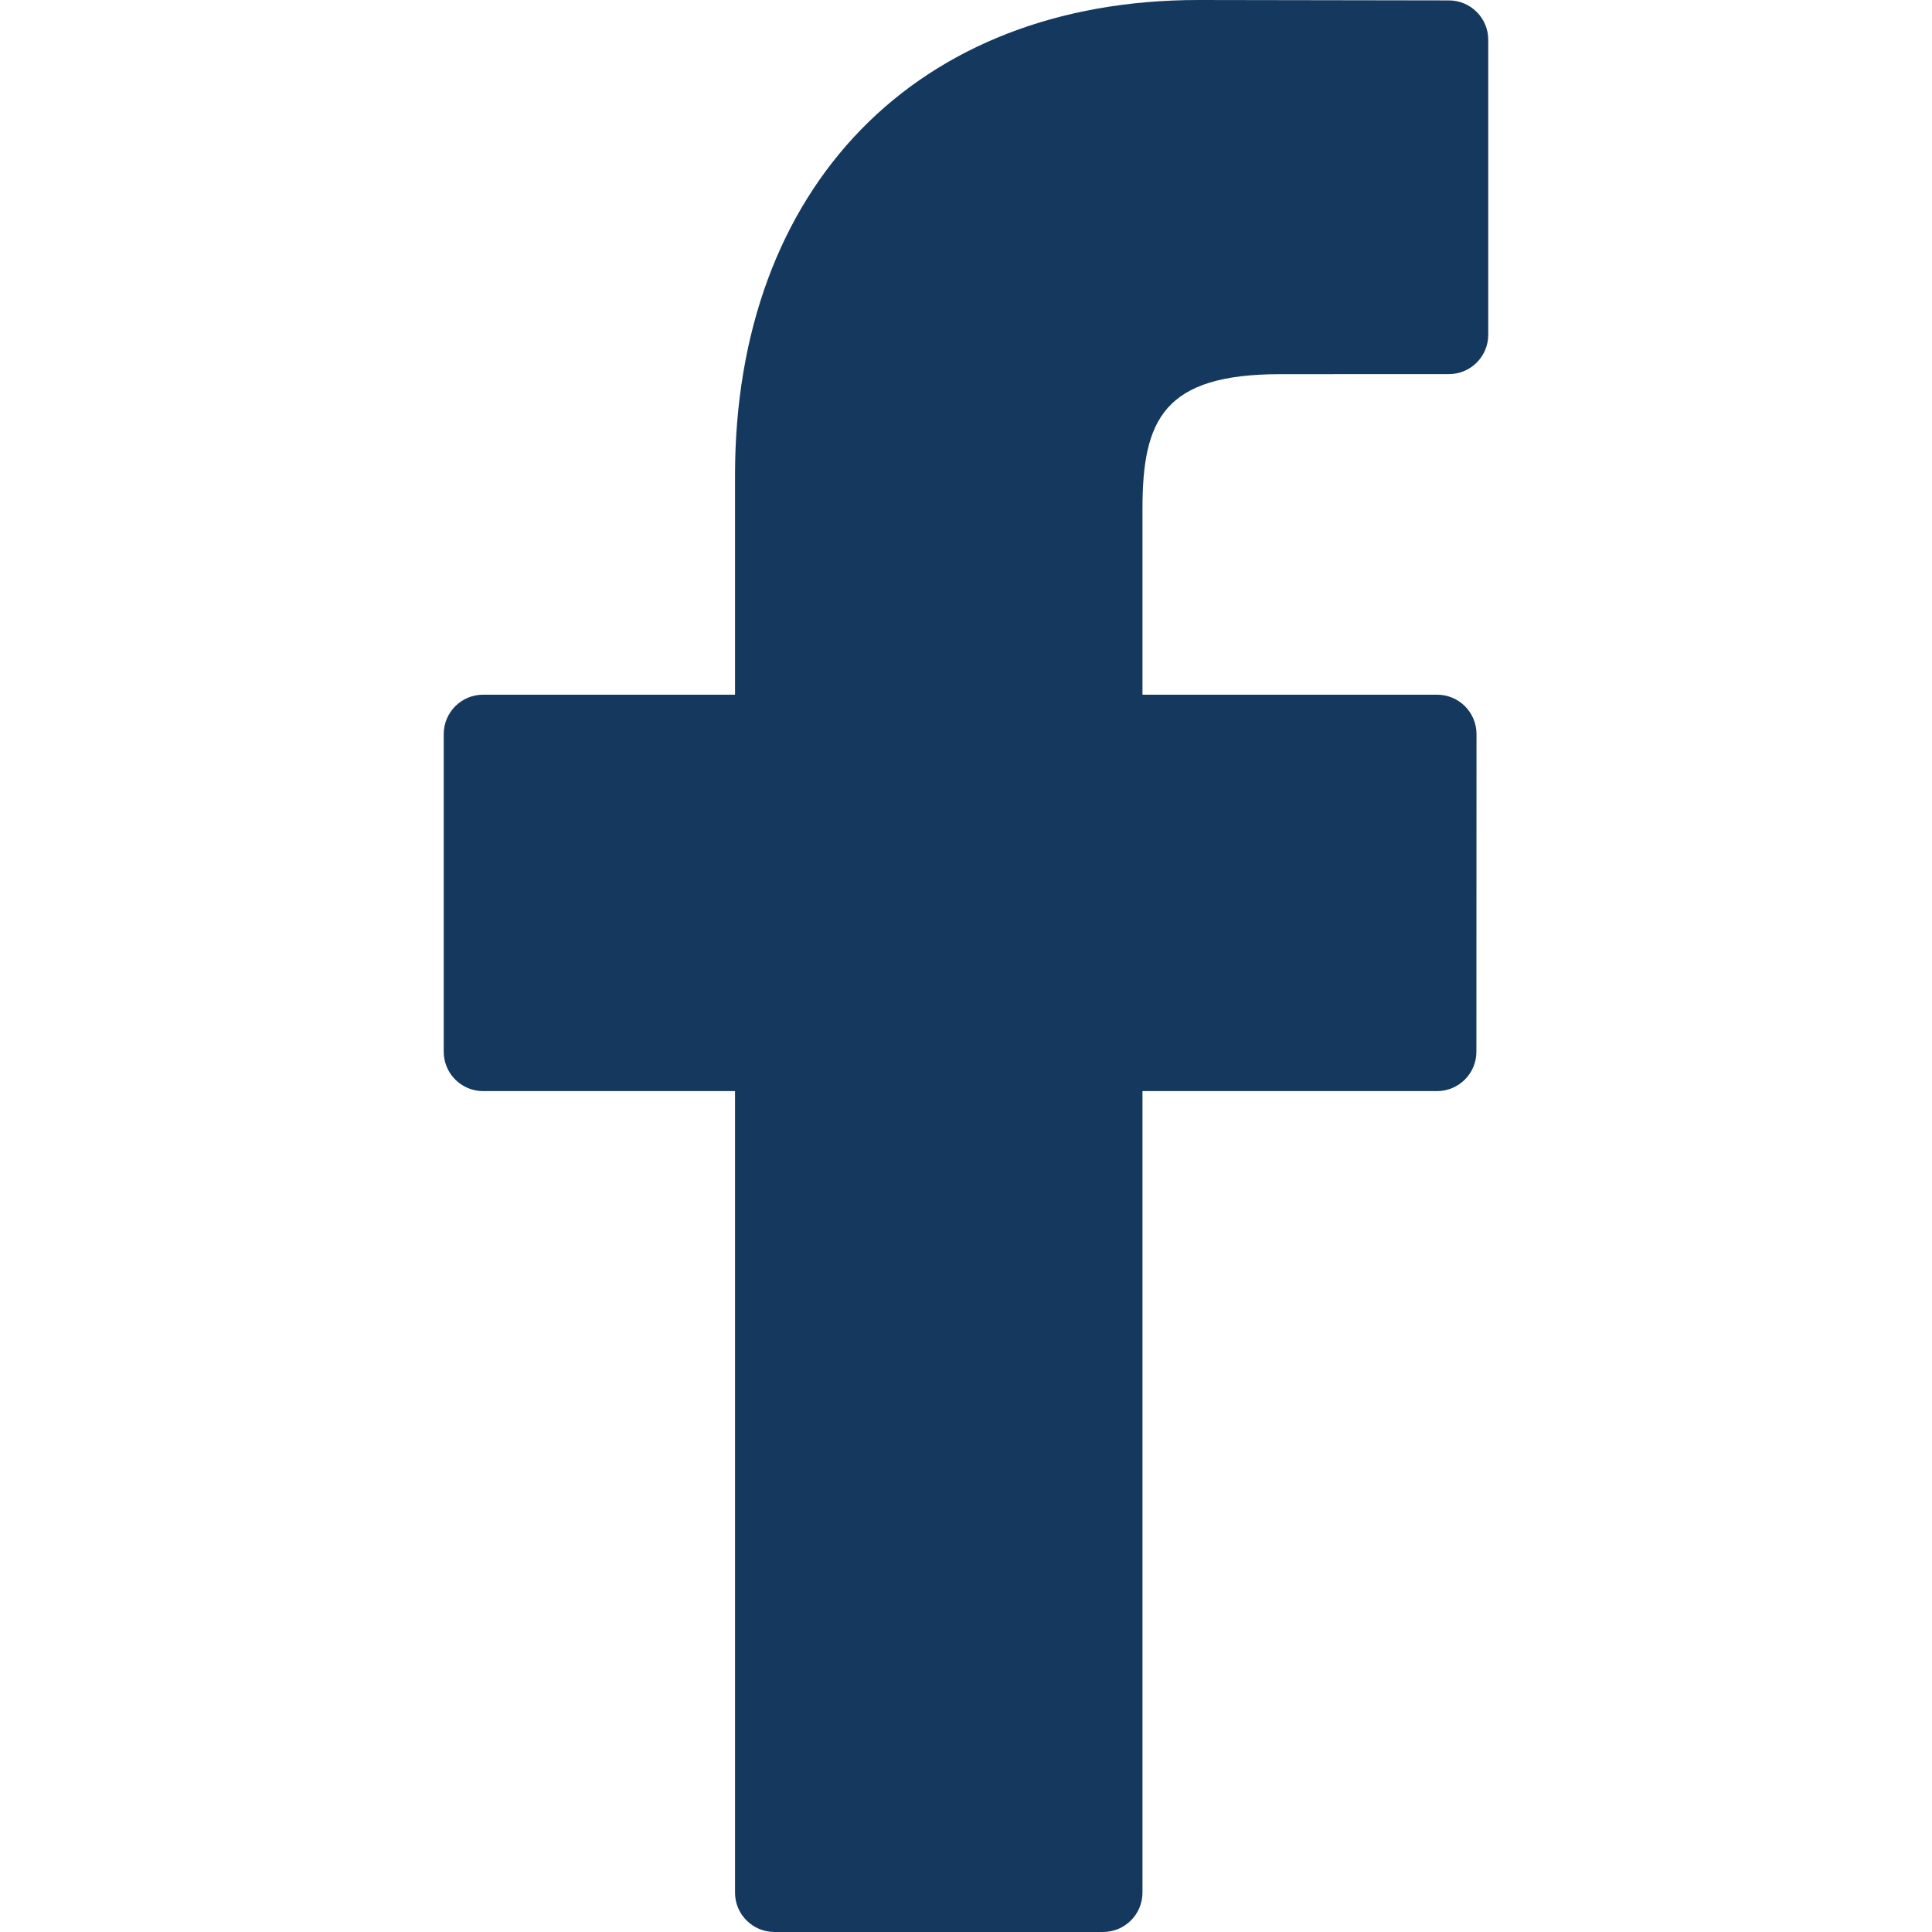
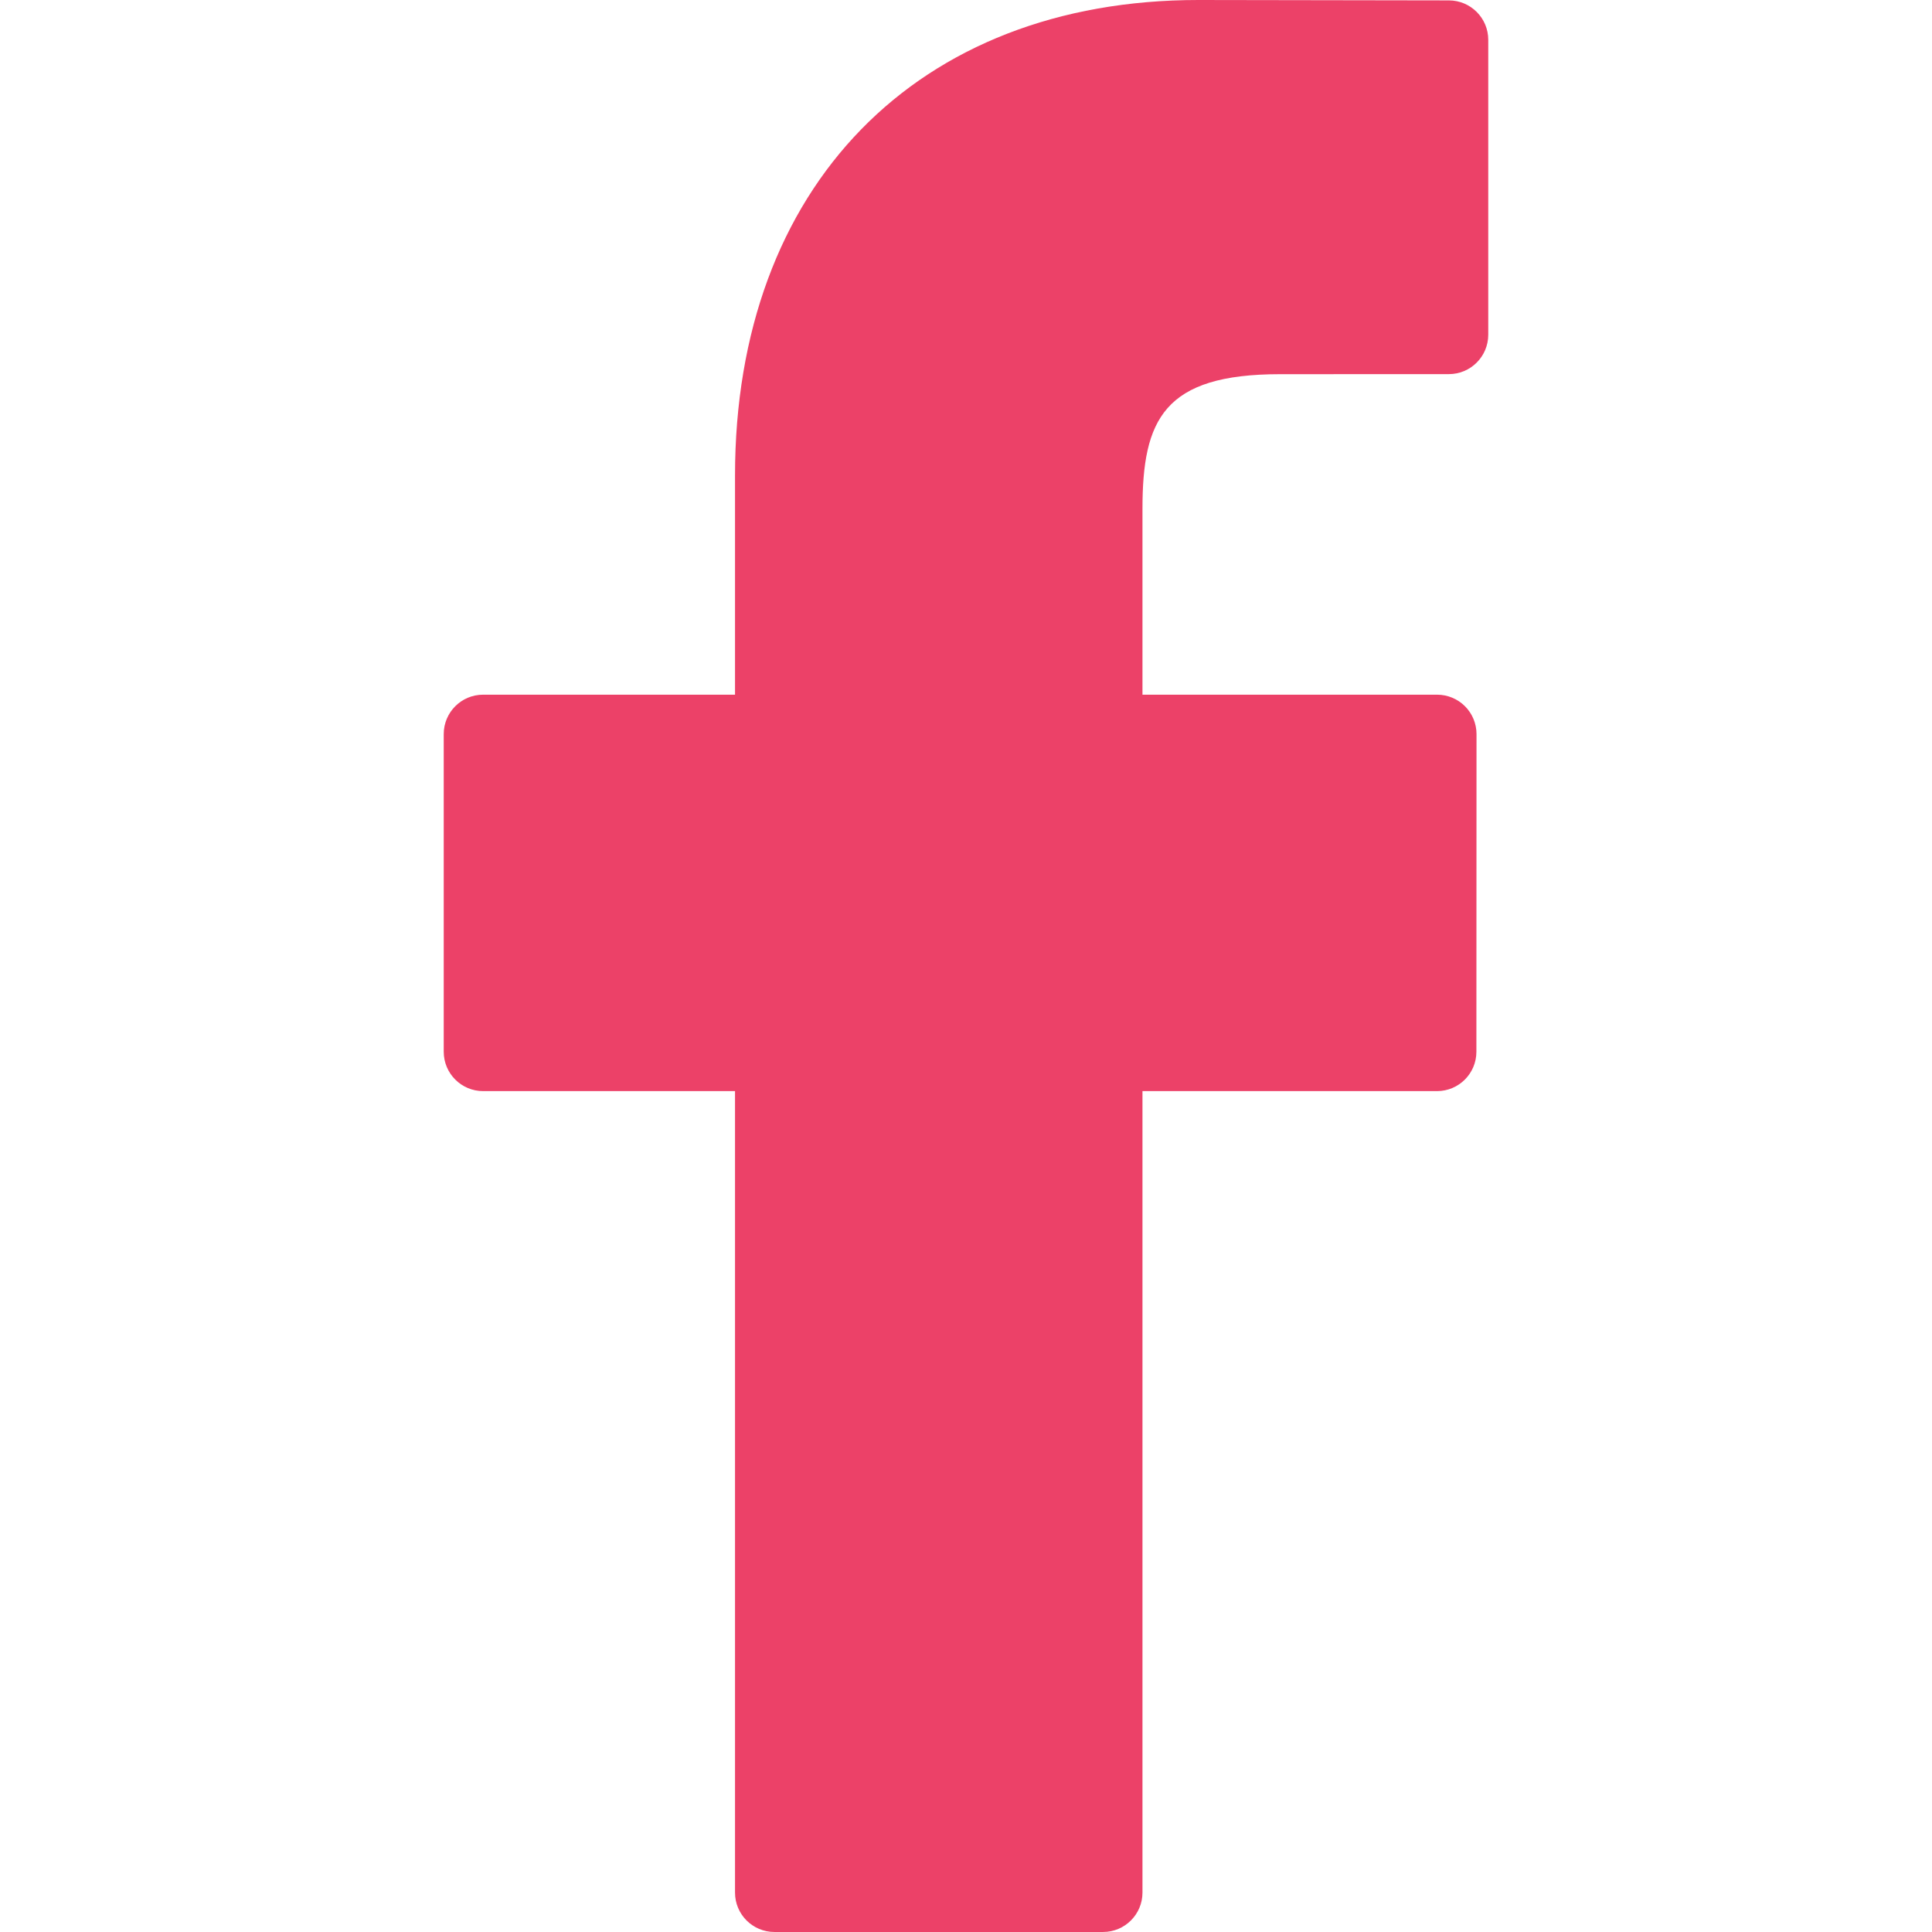
<svg xmlns="http://www.w3.org/2000/svg" version="1.1" id="Capa_1" x="0px" y="0px" width="96.124px" height="96.123px" viewBox="0 0 96.124 96.123" style="enable-background:new 0 0 96.124 96.123;" xml:space="preserve">
  <g>
-     <path fill="#15395E" d="M72.089,0.02L59.624,0C45.62,0,36.57,9.285,36.57,23.656v10.907H24.037c-1.083,0-1.96,0.878-1.96,1.961v15.803   c0,1.083,0.878,1.96,1.96,1.96h12.533v39.876c0,1.083,0.877,1.96,1.96,1.96h16.352c1.083,0,1.96-0.878,1.96-1.96V54.287h14.654   c1.083,0,1.96-0.877,1.96-1.96l0.006-15.803c0-0.52-0.207-1.018-0.574-1.386c-0.367-0.368-0.867-0.575-1.387-0.575H56.842v-9.246   c0-4.444,1.059-6.7,6.848-6.7l8.397-0.003c1.082,0,1.959-0.878,1.959-1.96V1.98C74.046,0.899,73.17,0.022,72.089,0.02z" />
+     <path fill="#ec4168" d="M72.089,0.02L59.624,0C45.62,0,36.57,9.285,36.57,23.656v10.907H24.037c-1.083,0-1.96,0.878-1.96,1.961v15.803   c0,1.083,0.878,1.96,1.96,1.96h12.533v39.876c0,1.083,0.877,1.96,1.96,1.96h16.352c1.083,0,1.96-0.878,1.96-1.96V54.287h14.654   c1.083,0,1.96-0.877,1.96-1.96l0.006-15.803c0-0.52-0.207-1.018-0.574-1.386c-0.367-0.368-0.867-0.575-1.387-0.575H56.842v-9.246   c0-4.444,1.059-6.7,6.848-6.7l8.397-0.003c1.082,0,1.959-0.878,1.959-1.96V1.98C74.046,0.899,73.17,0.022,72.089,0.02z" />
  </g>
  <g>
</g>
  <g>
</g>
  <g>
</g>
  <g>
</g>
  <g>
</g>
  <g>
</g>
  <g>
</g>
  <g>
</g>
  <g>
</g>
  <g>
</g>
  <g>
</g>
  <g>
</g>
  <g>
</g>
  <g>
</g>
  <g>
</g>
</svg>
